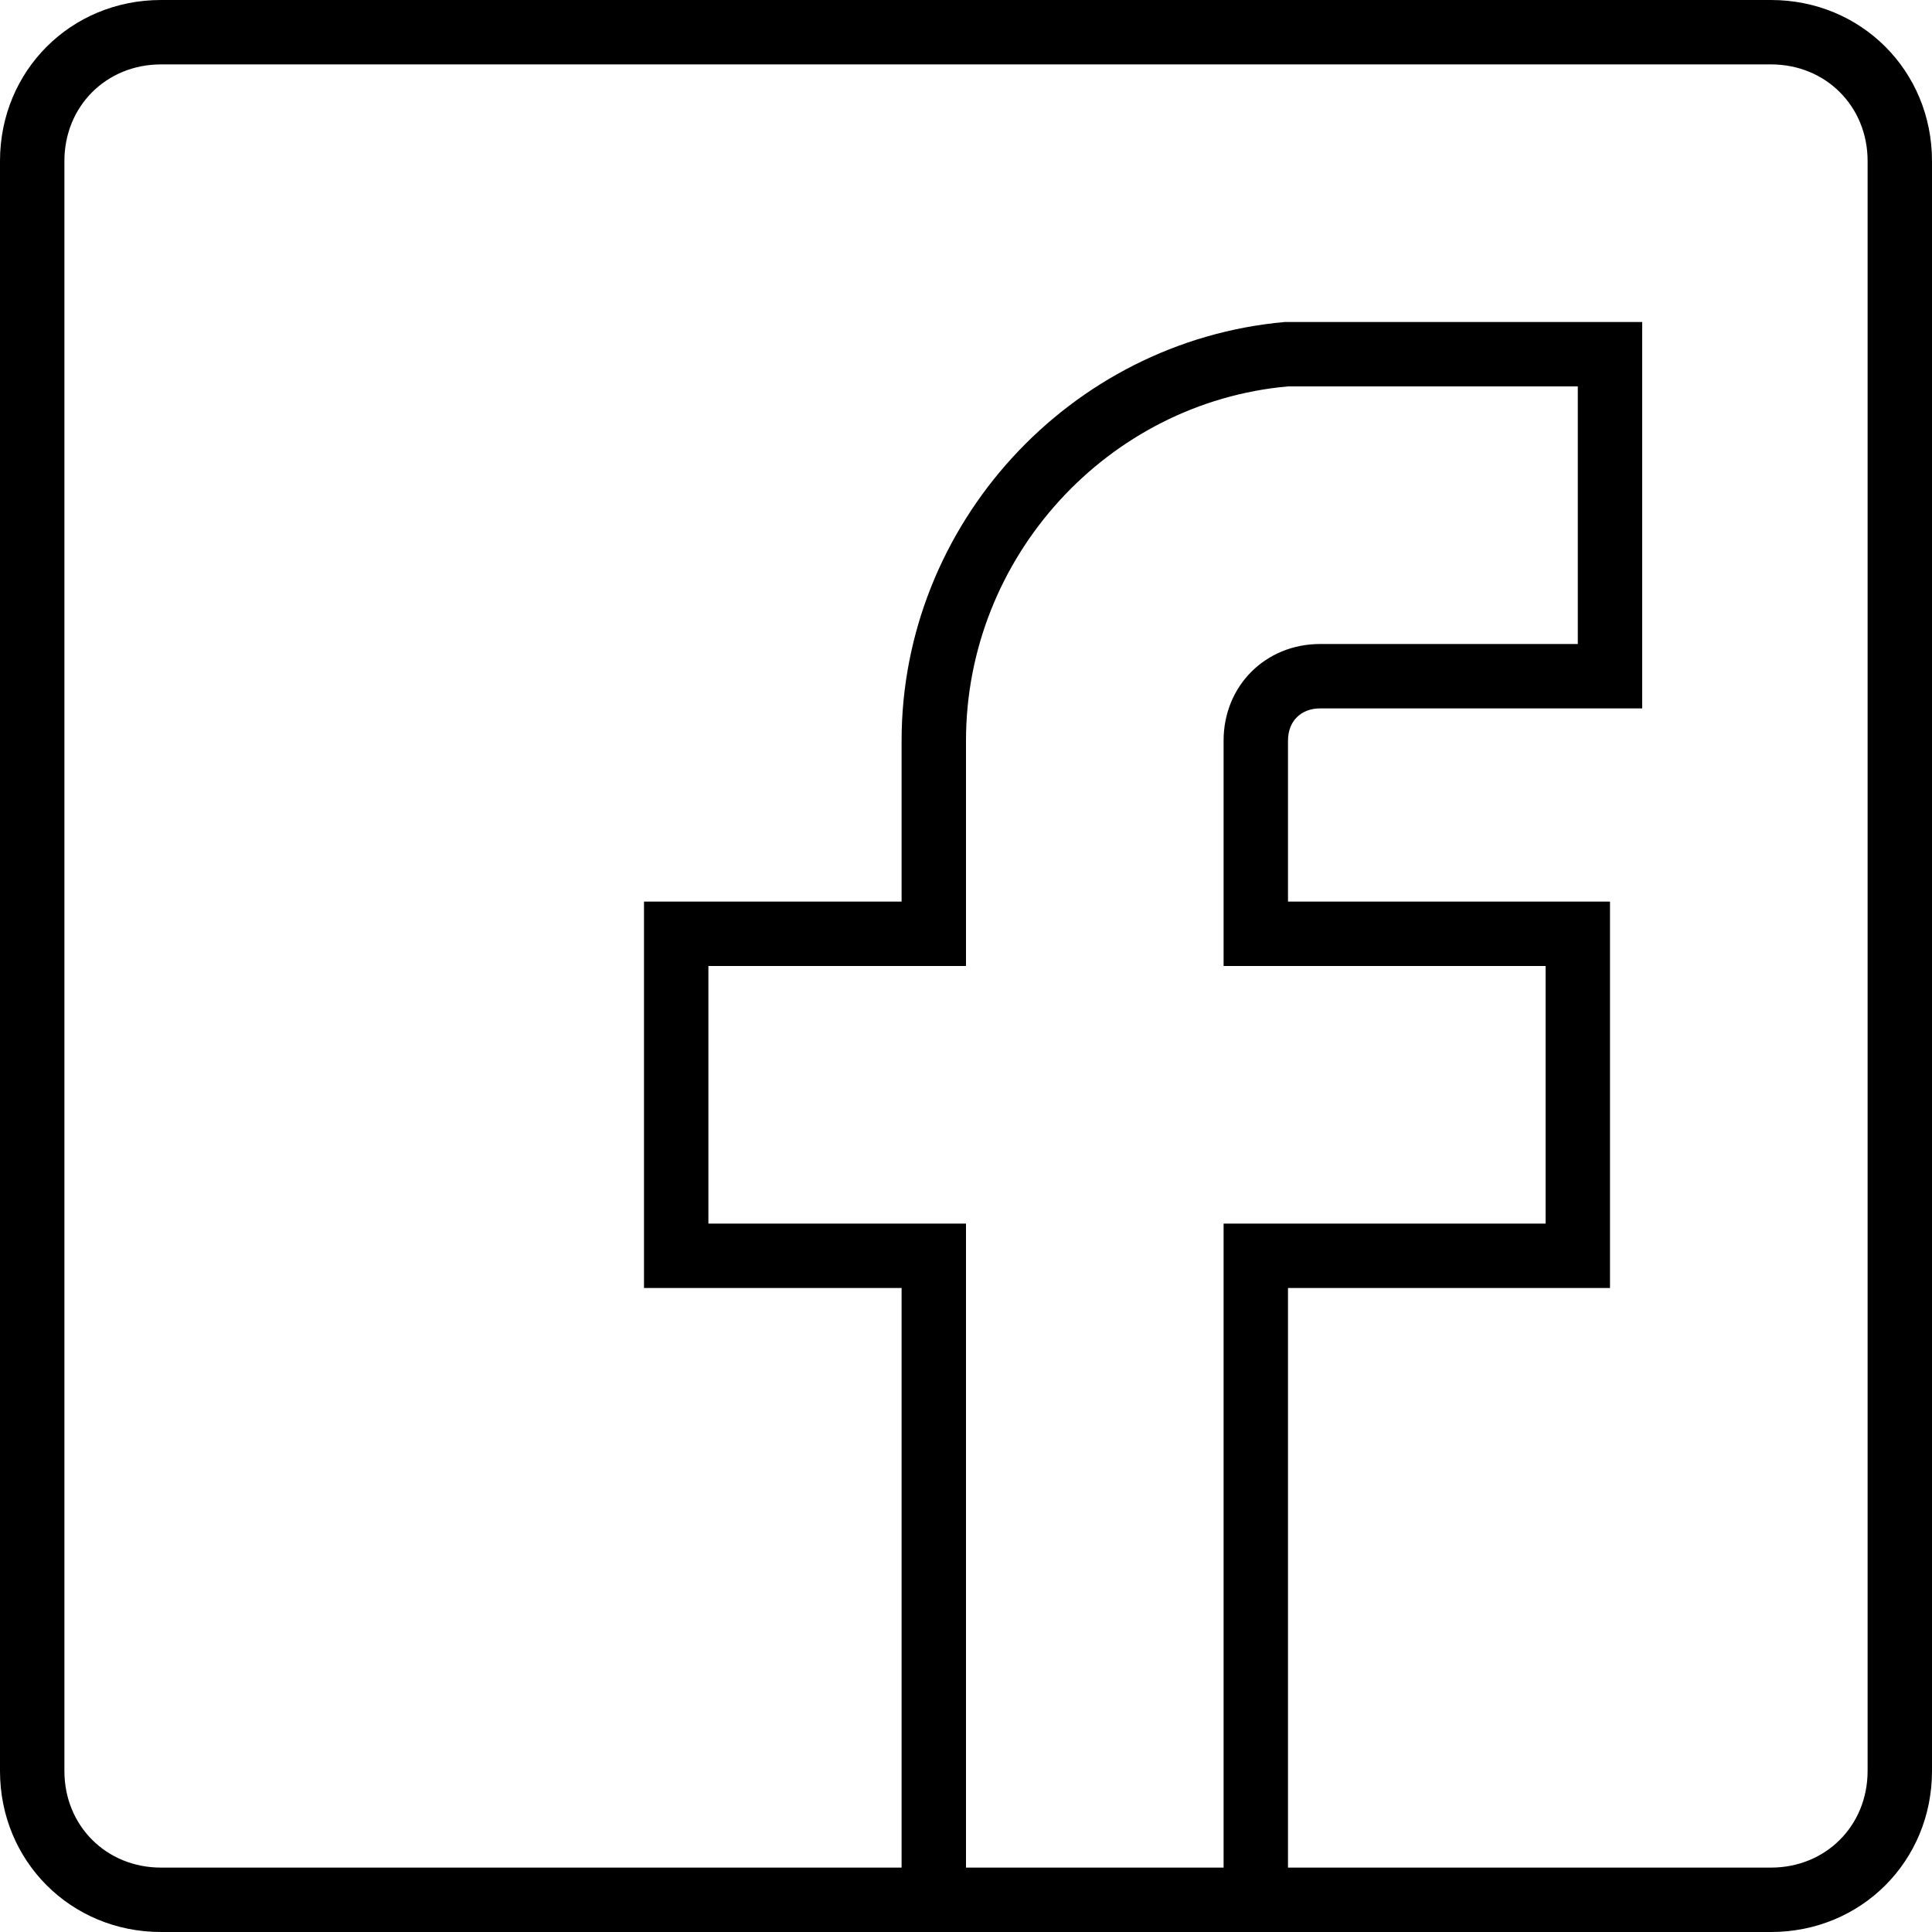
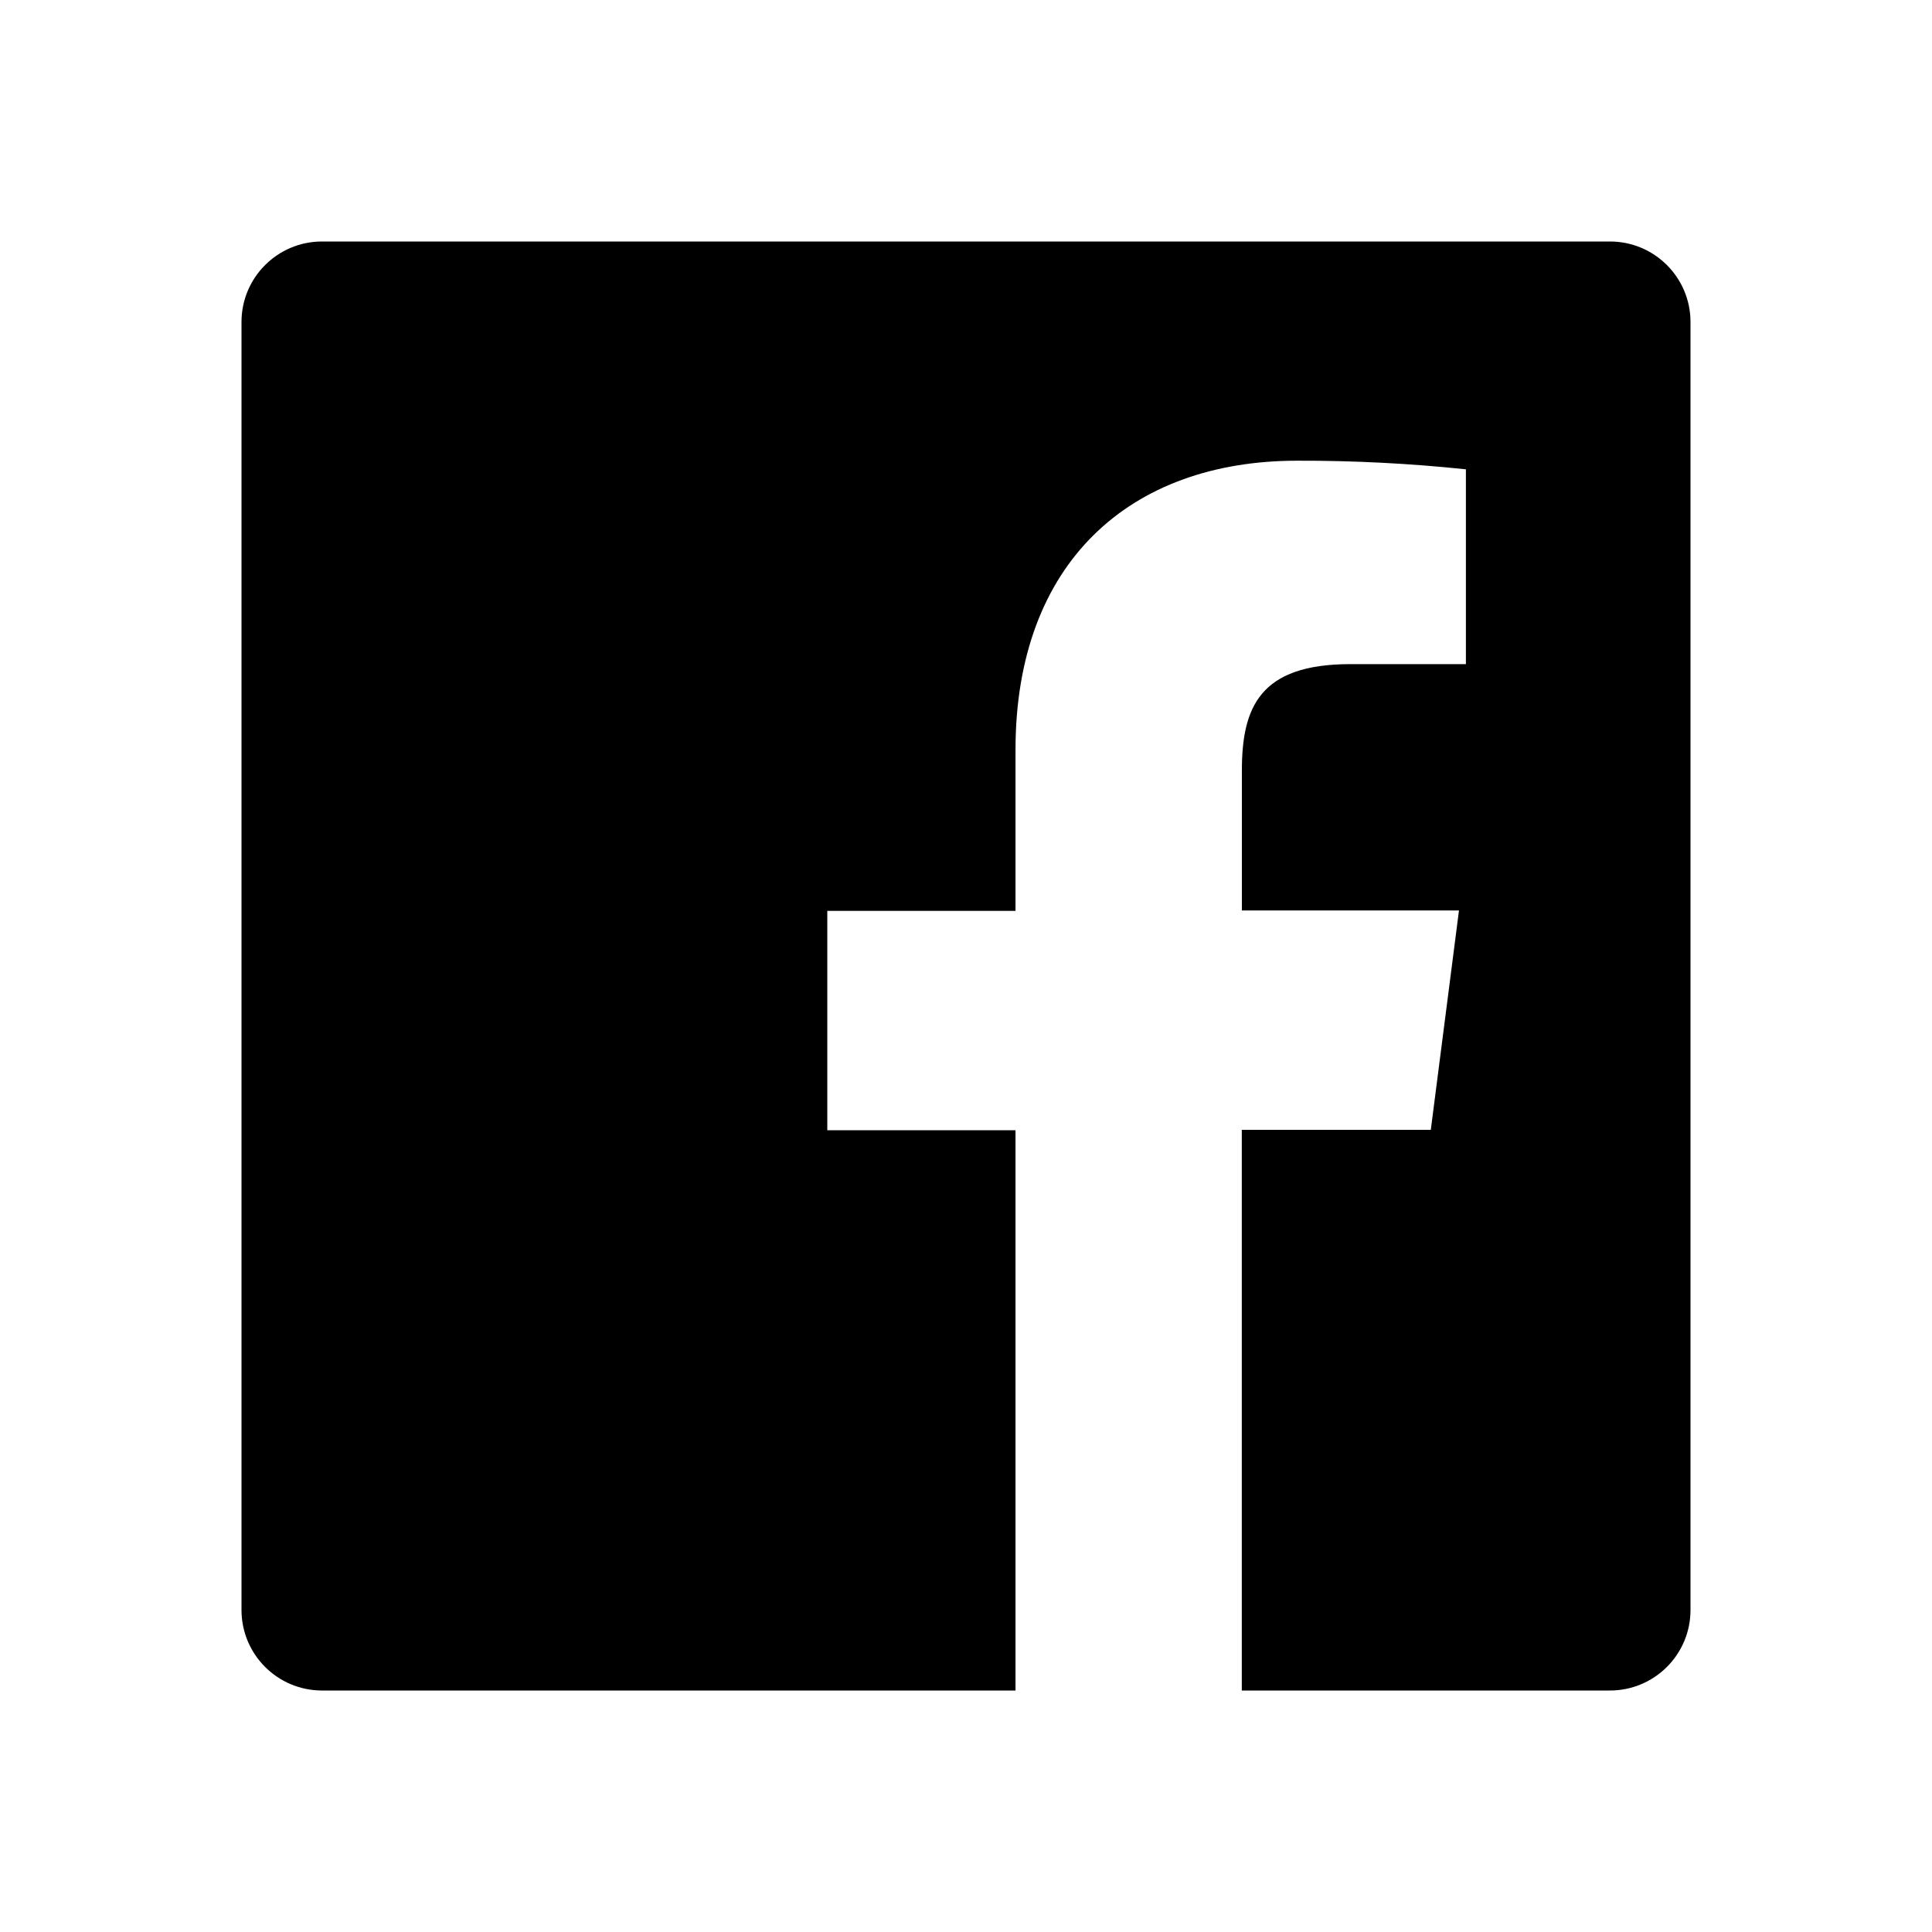
- <svg xmlns="http://www.w3.org/2000/svg" version="1.1" id="Layer_1" x="0px" y="0px" viewBox="0 0 512 512" style="enable-background:new 0 0 512 512;" xml:space="preserve">
-   <g transform="translate(1 1)">
-     <g>
-       <path d="M468.333-1H41.667C17.773-1-1,17.773-1,41.667v426.667C-1,492.227,17.773,511,41.667,511h196.267h102.4h128    C492.227,511,511,492.227,511,468.333V41.667C511,17.773,492.227-1,468.333-1z M255,493.933V323.267h-68.267V255H255v-59.733    c0-48.64,37.547-89.6,85.333-93.867h76.8v68.267h-68.267c-14.507,0-25.6,11.093-25.6,25.6V255H408.6v68.267h-85.333v170.667H255z     M493.933,468.333c0,14.507-11.093,25.6-25.6,25.6h-128v-153.6h85.333v-102.4h-85.333v-42.667c0-5.12,3.413-8.533,8.533-8.533    H434.2v-102.4h-94.72c-57.173,5.12-101.547,53.76-101.547,110.933v42.667h-68.267v102.4h68.267v153.6H41.667    c-14.507,0-25.6-11.093-25.6-25.6V41.667c0-14.507,11.093-25.6,25.6-25.6h426.667c14.507,0,25.6,11.093,25.6,25.6V468.333z" />
-     </g>
-   </g>
-   <g>
- </g>
-   <g>
- </g>
-   <g>
- </g>
-   <g>
- </g>
-   <g>
- </g>
-   <g>
- </g>
-   <g>
- </g>
-   <g>
- </g>
-   <g>
- </g>
-   <g>
- </g>
-   <g>
- </g>
-   <g>
- </g>
-   <g>
- </g>
-   <g>
- </g>
-   <g>
- </g>
+ <svg xmlns="http://www.w3.org/2000/svg" width="24px" height="24px" viewBox="0 0 24 24">
+   <path d="M20 3H4a1 1 0 0 0-1 1v16a1 1 0 0 0 1 1h8.615v-6.96h-2.338v-2.725h2.338v-2c0-2.325 1.42-3.592 3.5-3.592.699-.002 1.399.034 2.095.107v2.42h-1.435c-1.128 0-1.348.538-1.348 1.325v1.735h2.697l-.35 2.725h-2.348V21H20a1 1 0 0 0 1-1V4a1 1 0 0 0-1-1z" />
</svg>
